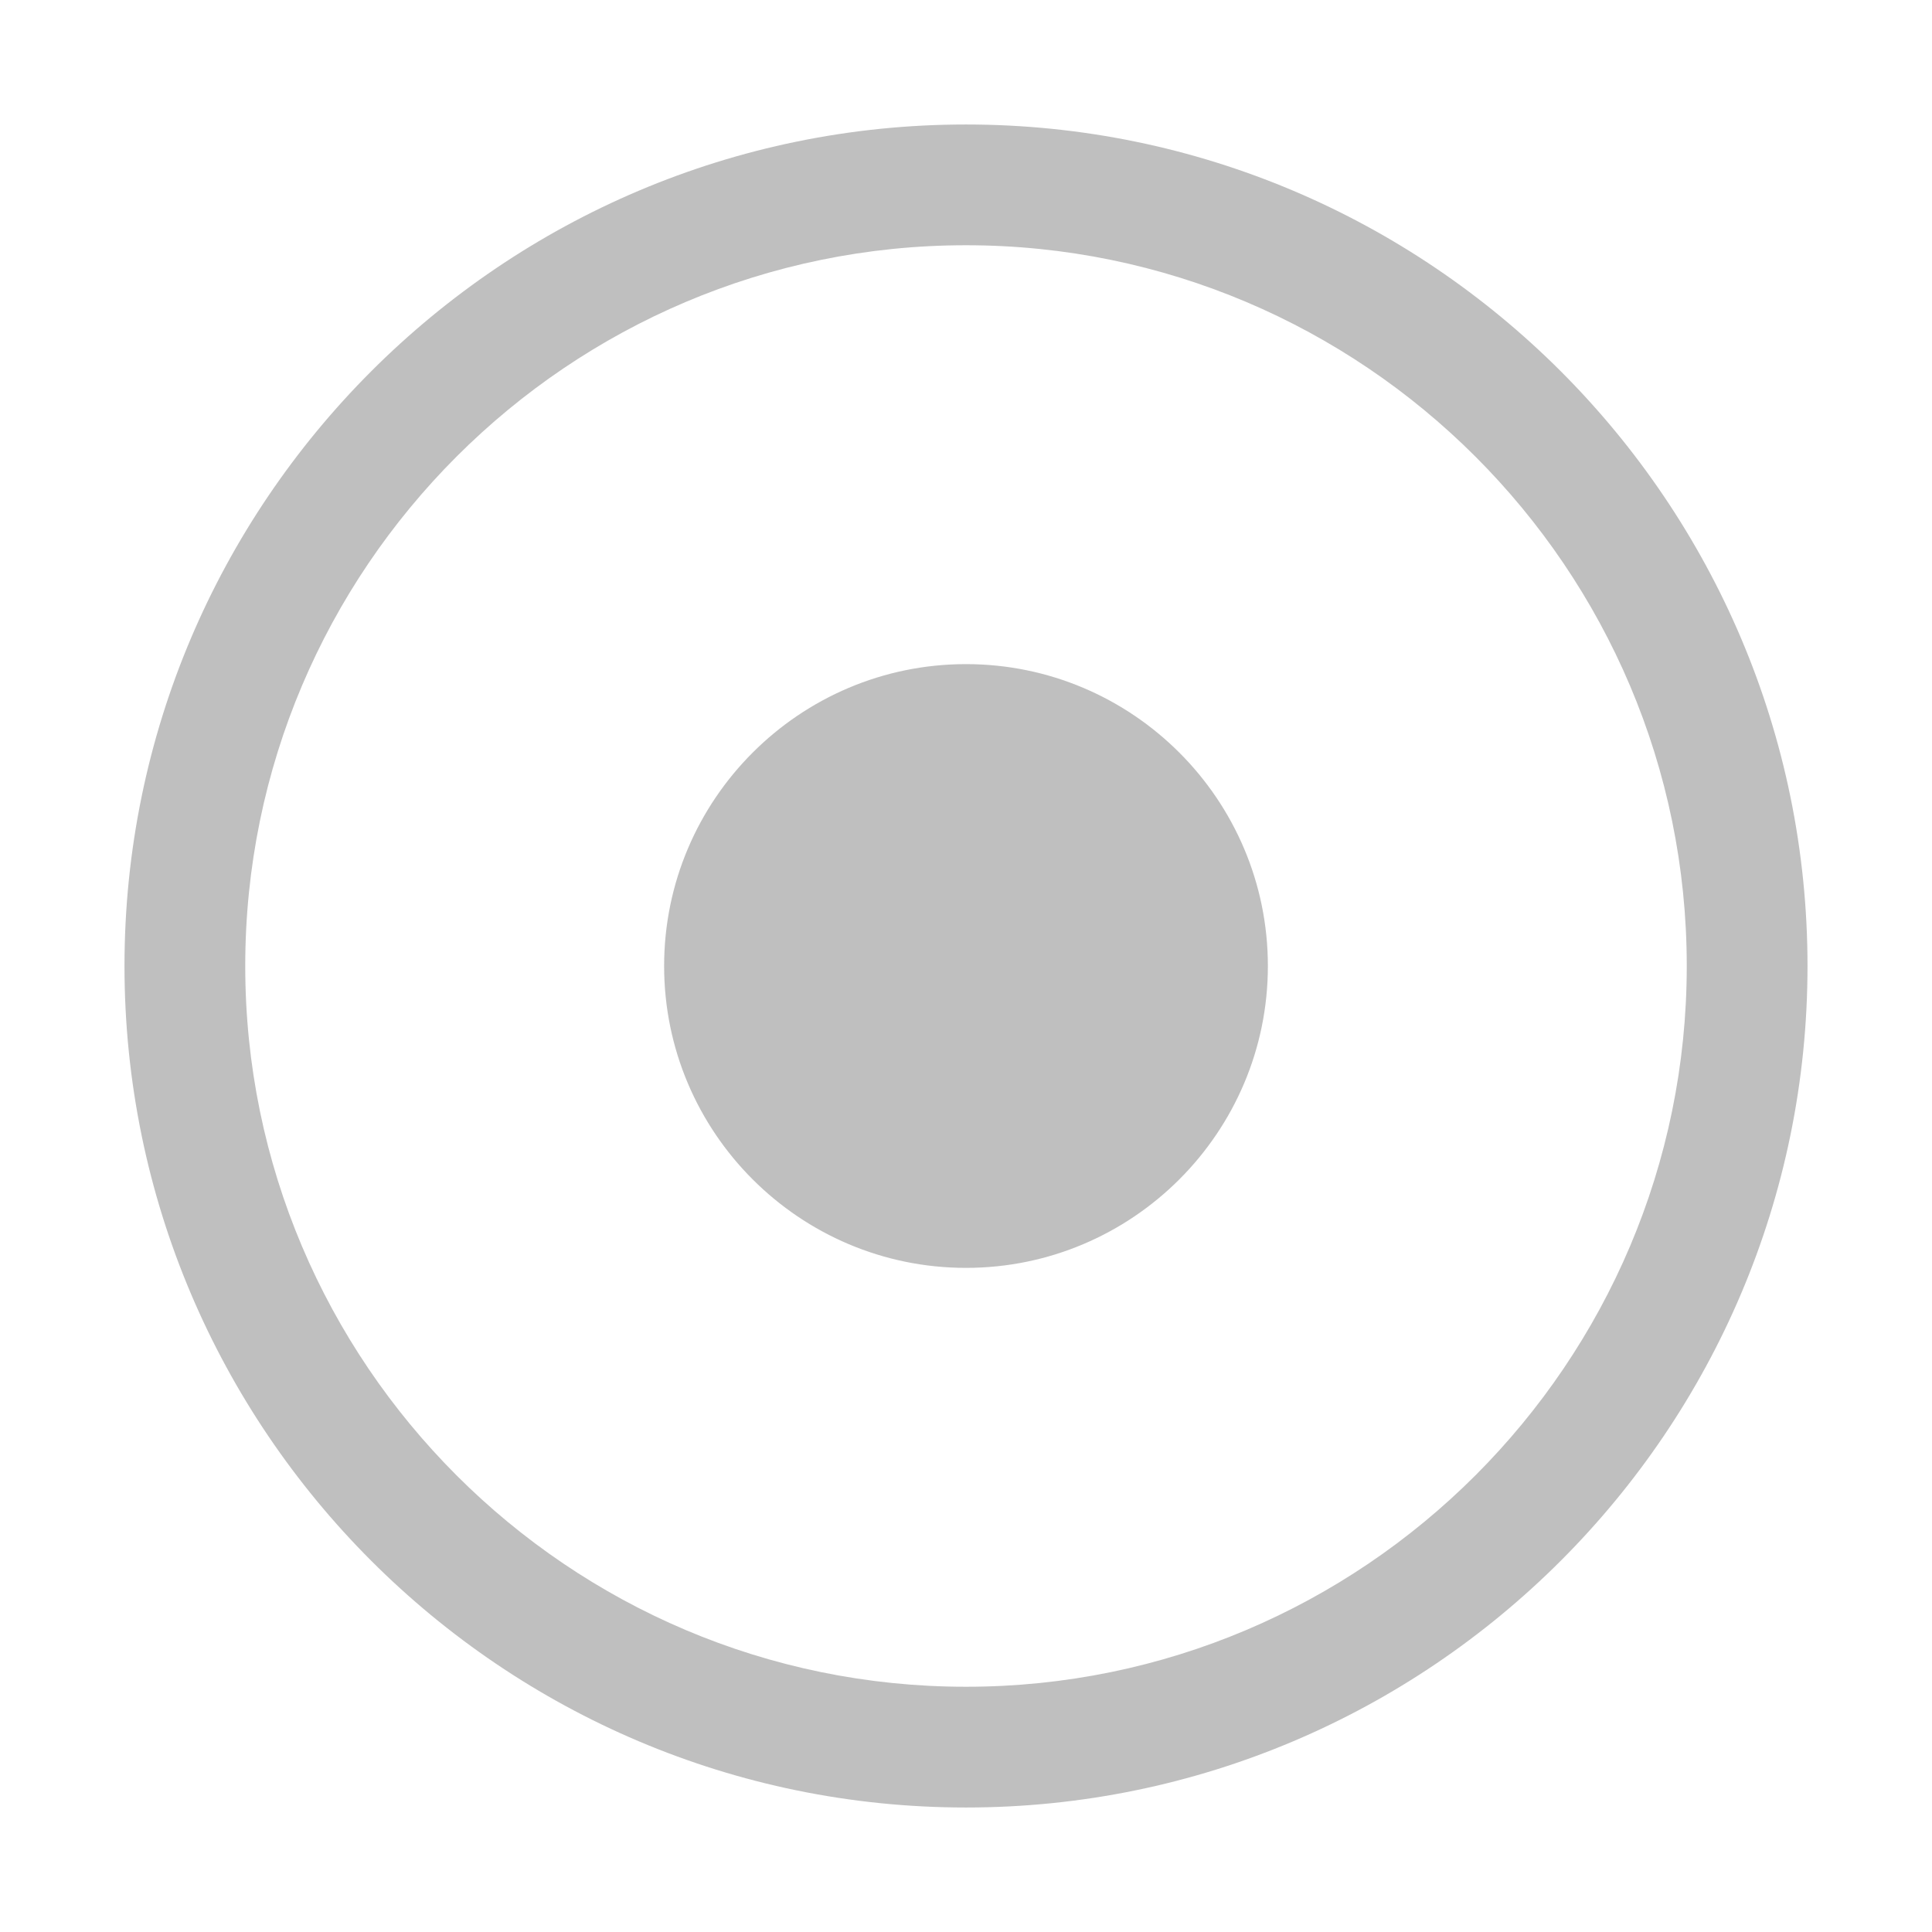
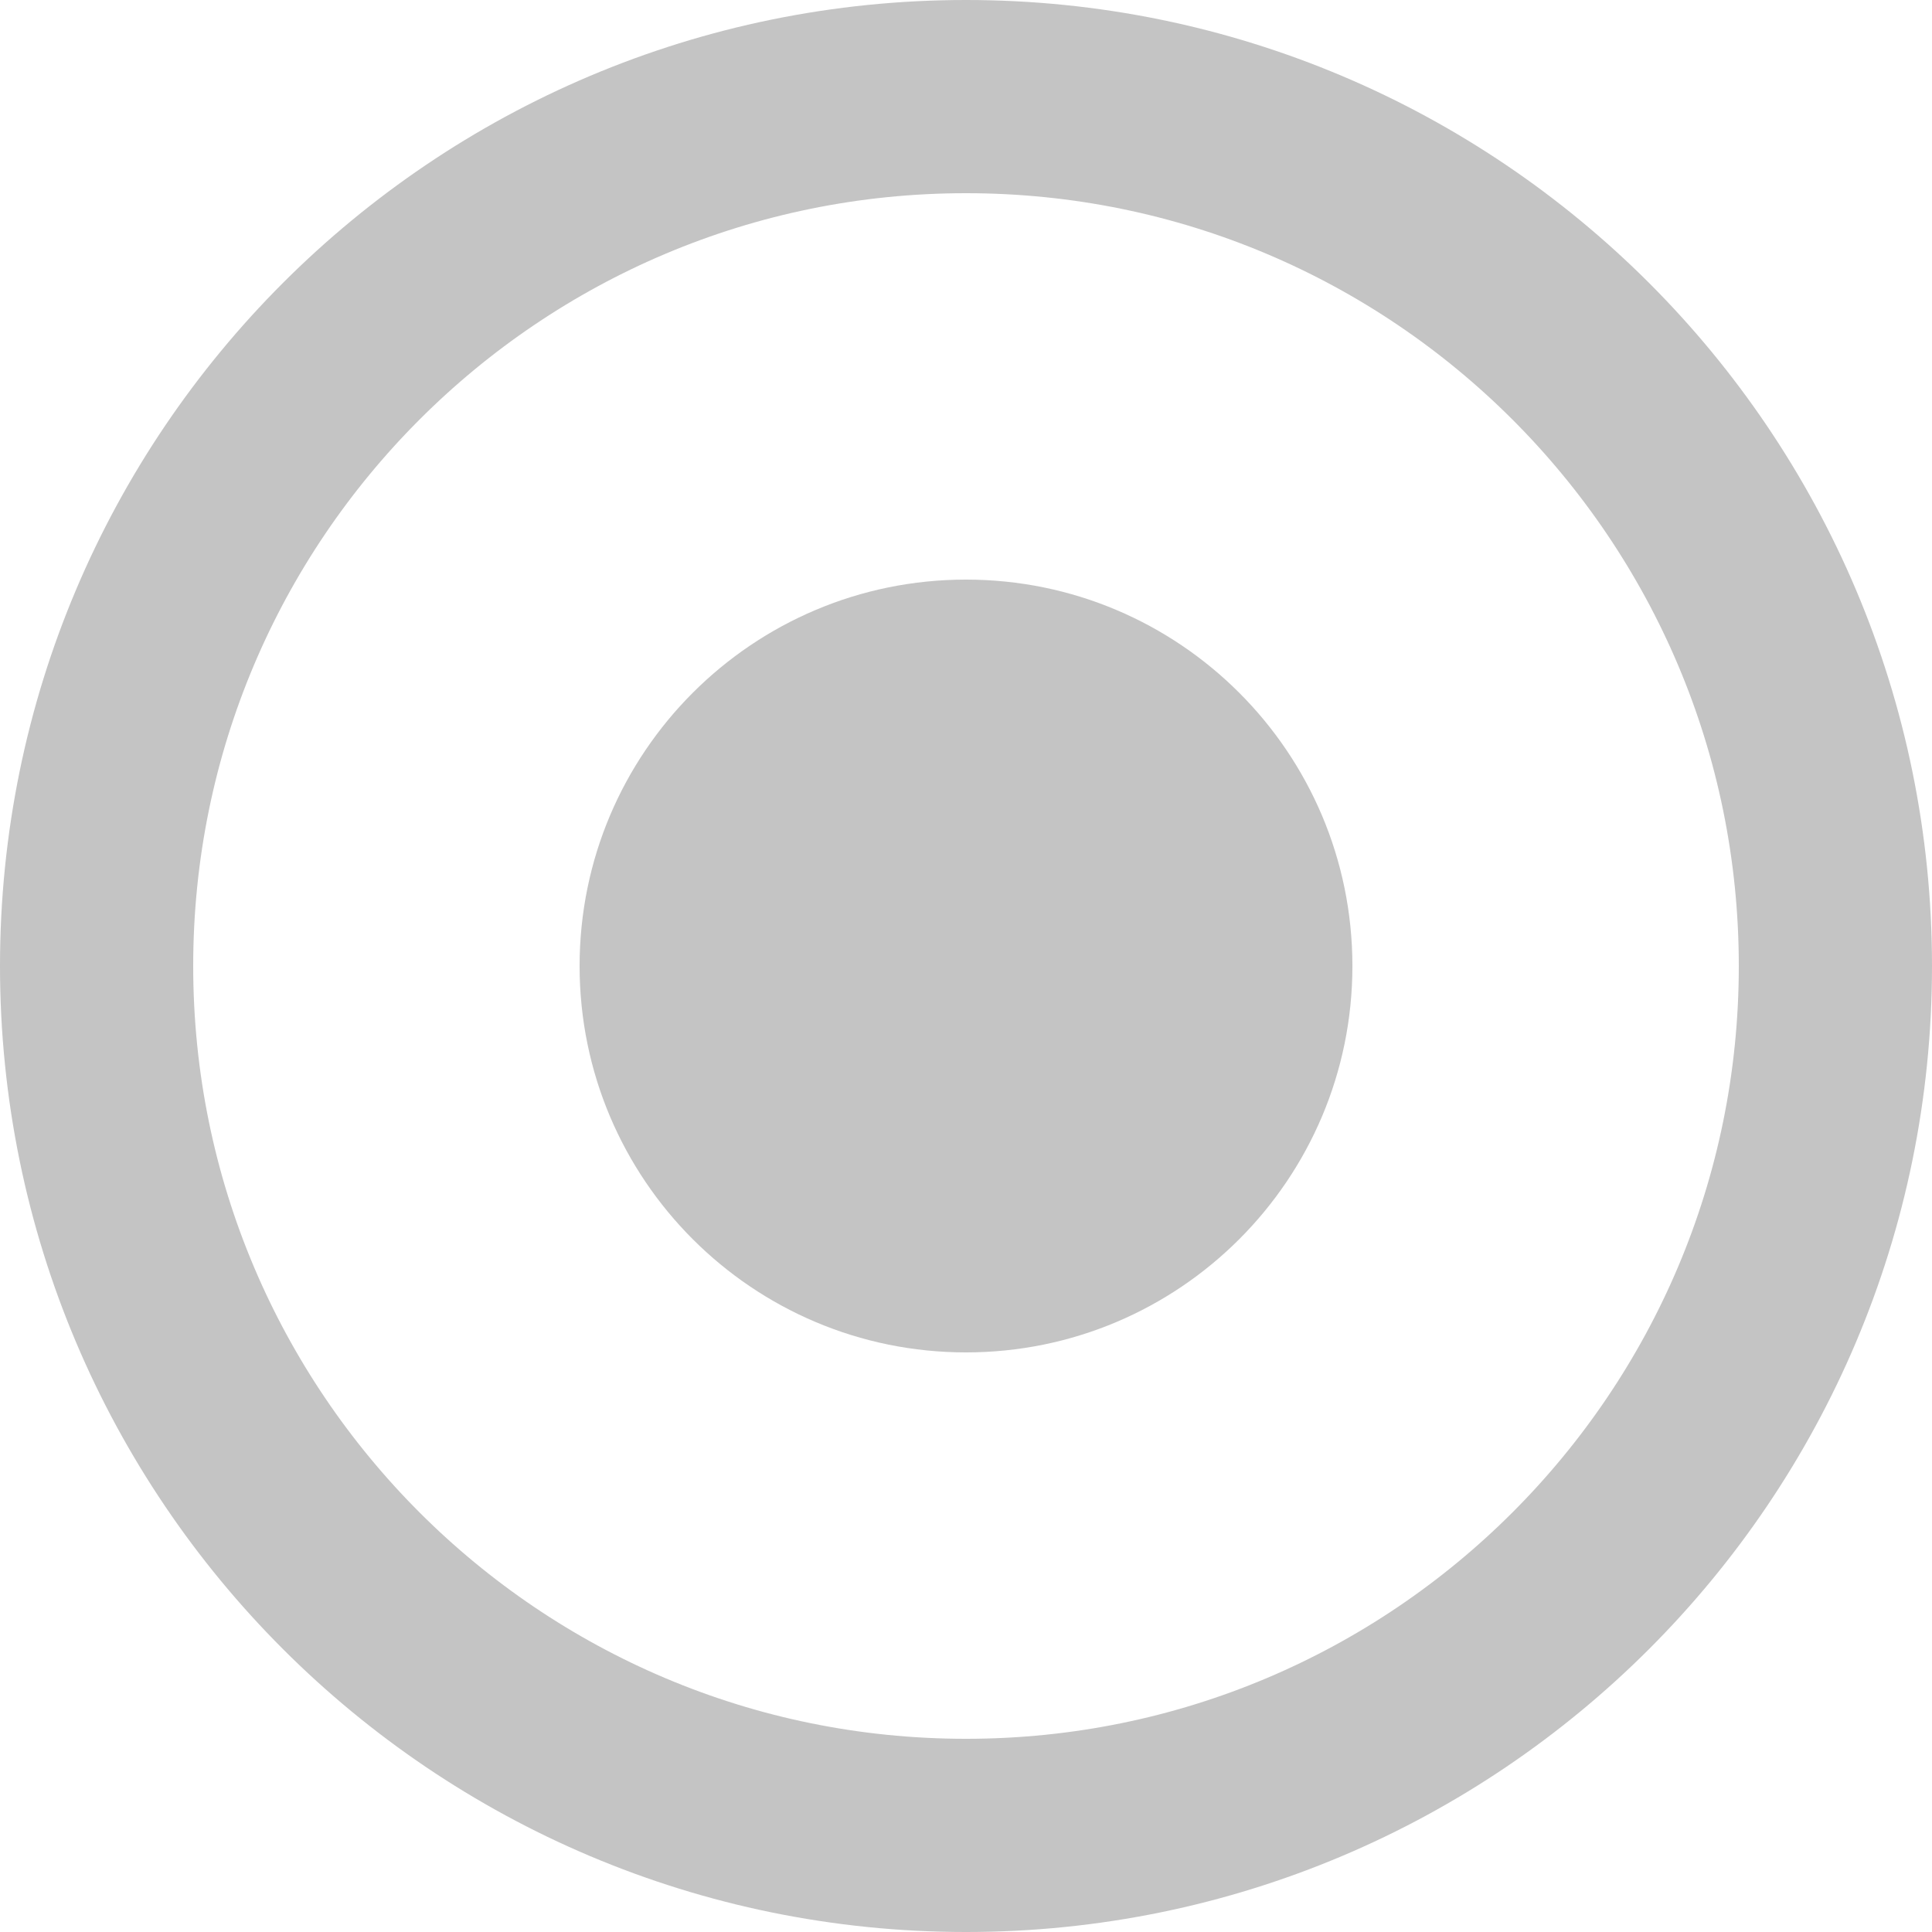
- <svg xmlns="http://www.w3.org/2000/svg" class="icon" width="26px" height="26.00px" viewBox="0 0 1024 1024" version="1.1">
-   <path d="M512 65.983C266.08 65.983 65.983 266.08 65.983 512c0 245.952 200.065 446.017 446.017 446.017S958.017 757.952 958.017 512c0-245.92-200.065-446.017-446.017-446.017z m0 828.034c-210.656 0-382.017-171.392-382.017-382.017 0-210.656 171.36-382.017 382.017-382.017 210.625 0 382.017 171.36 382.017 382.017 0 210.625-171.392 382.017-382.017 382.017zM512 352C423.776 352 352 423.776 352 512s71.774 160 160 160 160-71.774 160-160-71.776-160-160-160z" fill="#bfbfbf" />
+ <svg xmlns="http://www.w3.org/2000/svg" width="20" height="20" viewBox="0 0 20 20" fill="none">
+   <rect x="1" y="1" width="18" height="18" rx="9" stroke="#C4C4C4" stroke-width="2" />
+   <path d="M10 14C12.209 14 14 12.209 14 10C14 7.791 12.209 6 10 6C7.791 6 6 7.791 6 10C6 12.209 7.791 14 10 14Z" fill="#C4C4C4" />
</svg>
